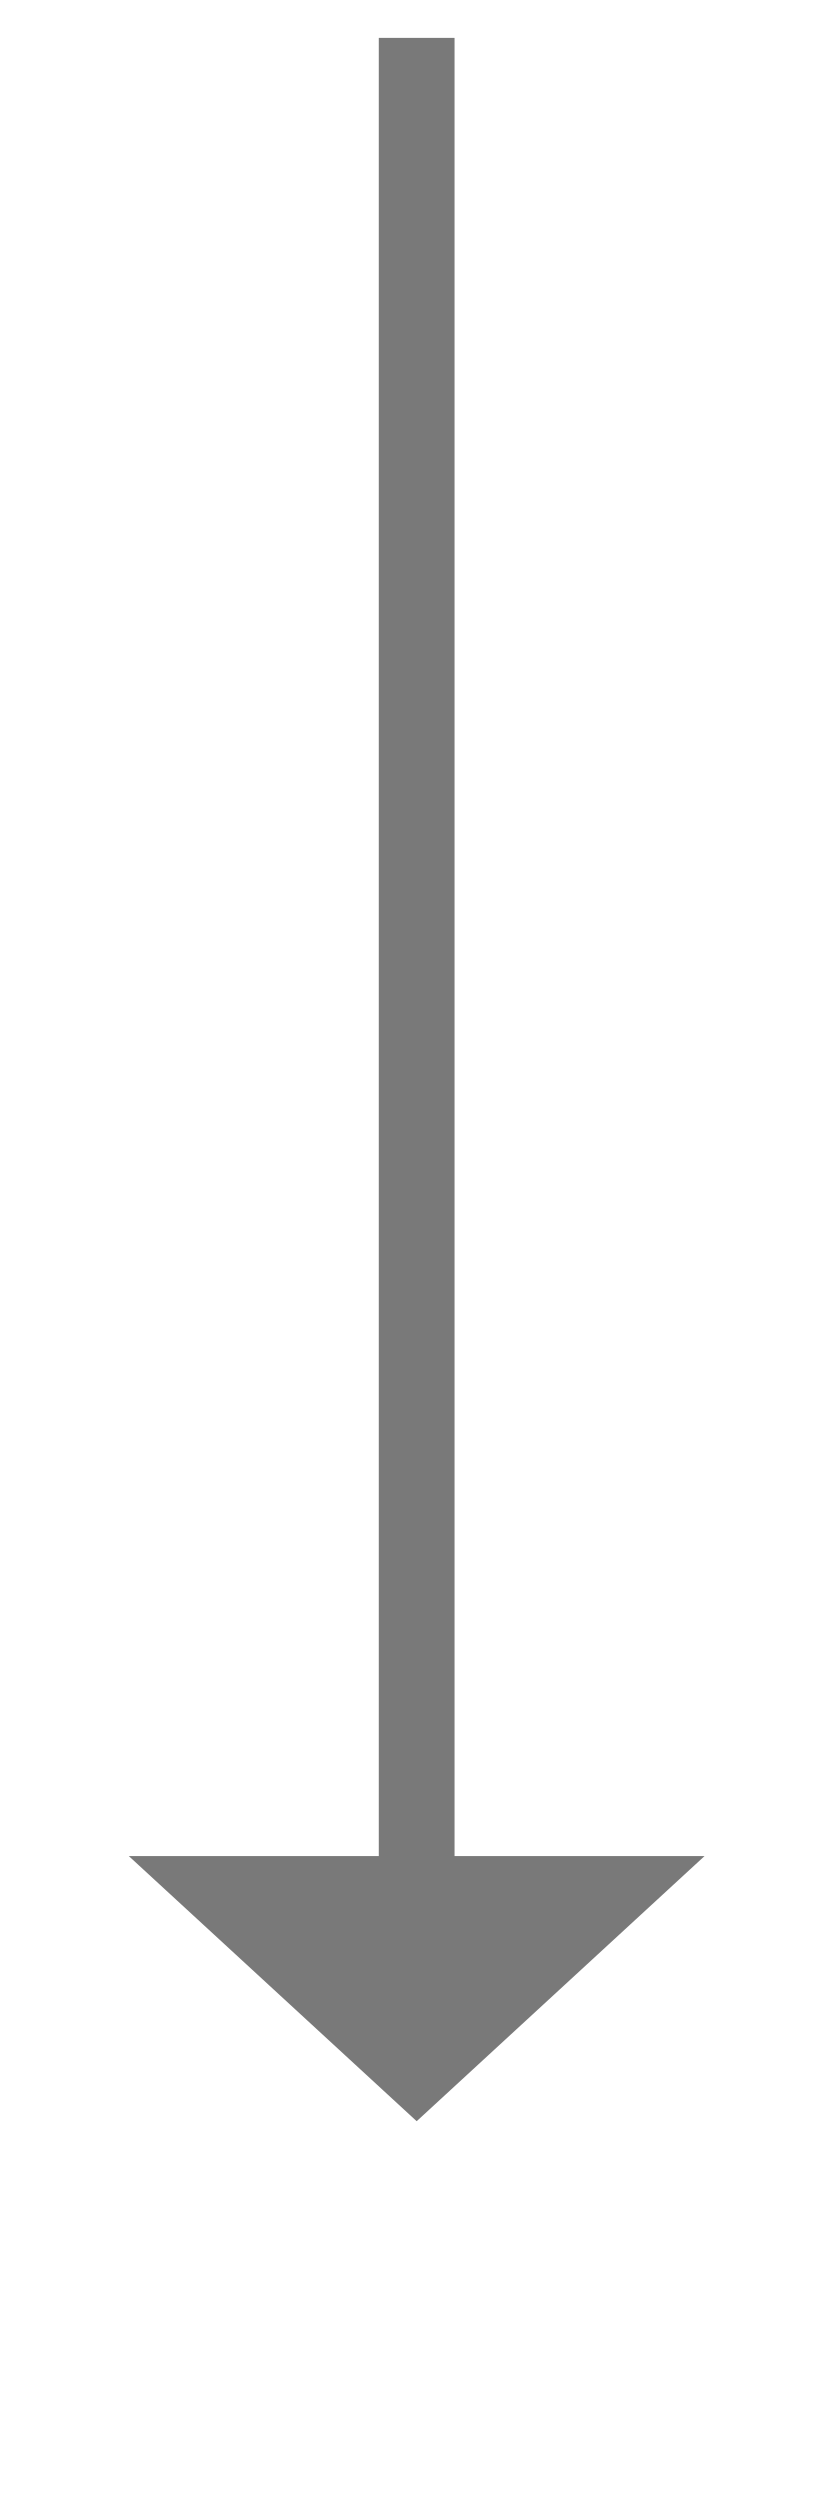
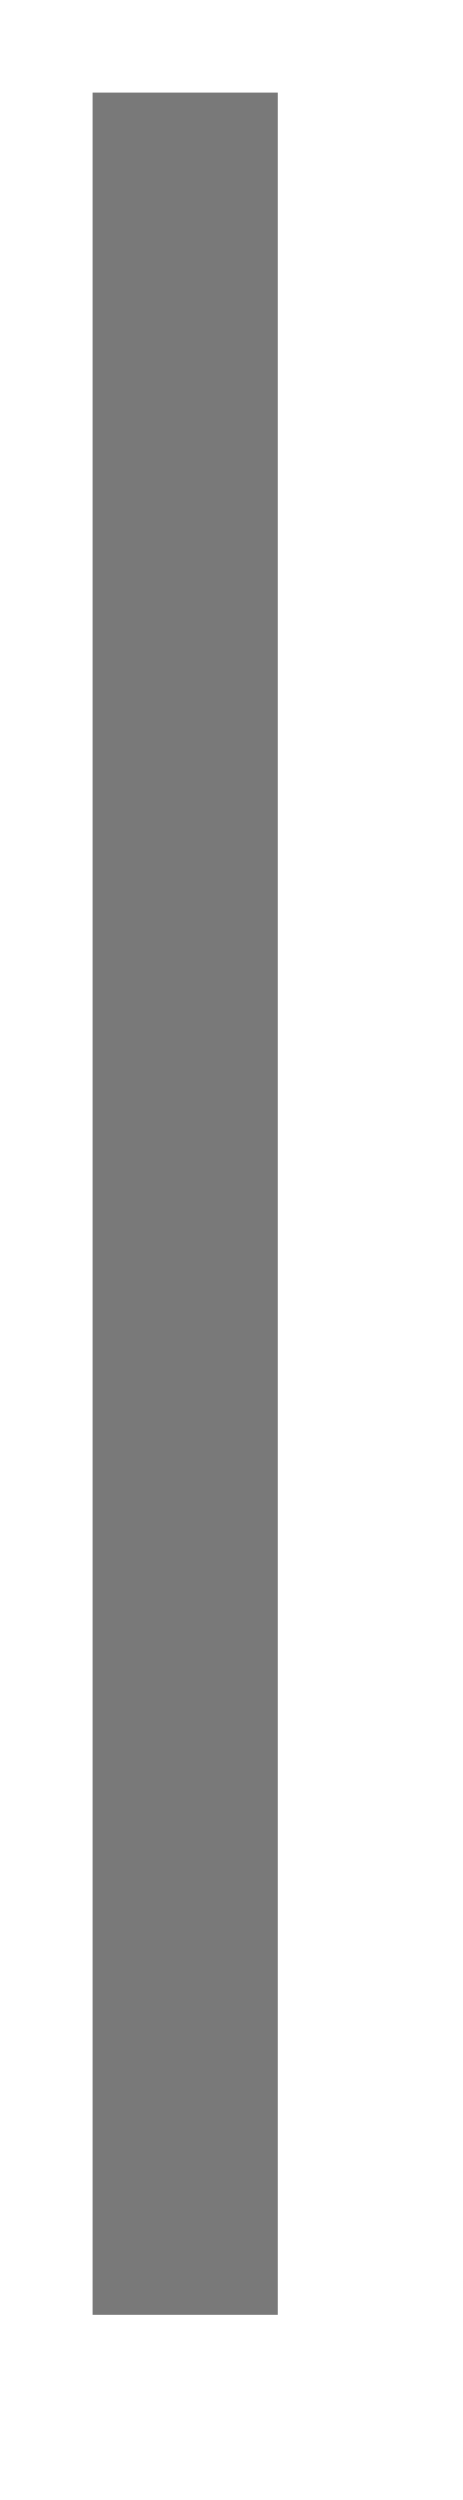
- <svg xmlns="http://www.w3.org/2000/svg" version="1.1" width="22px" height="66px">
-   <g transform="matrix(1 0 0 1 -1874 -874 )">
-     <path d="M 1877.4 923  L 1885 930  L 1892.6 923  L 1877.4 923  Z " fill-rule="nonzero" fill="#797979" stroke="none" />
-     <path d="M 1885 875  L 1885 924  " stroke-width="2" stroke="#797979" fill="none" />
+ <svg xmlns="http://www.w3.org/2000/svg" version="1.1" width="5px" height="27px">
+   <g transform="matrix(1 0 0 1 -211 -1623 )">
+     <path d="M 213 1624  L 213 1648  " stroke-width="2" stroke="#797979" fill="none" />
  </g>
</svg>
